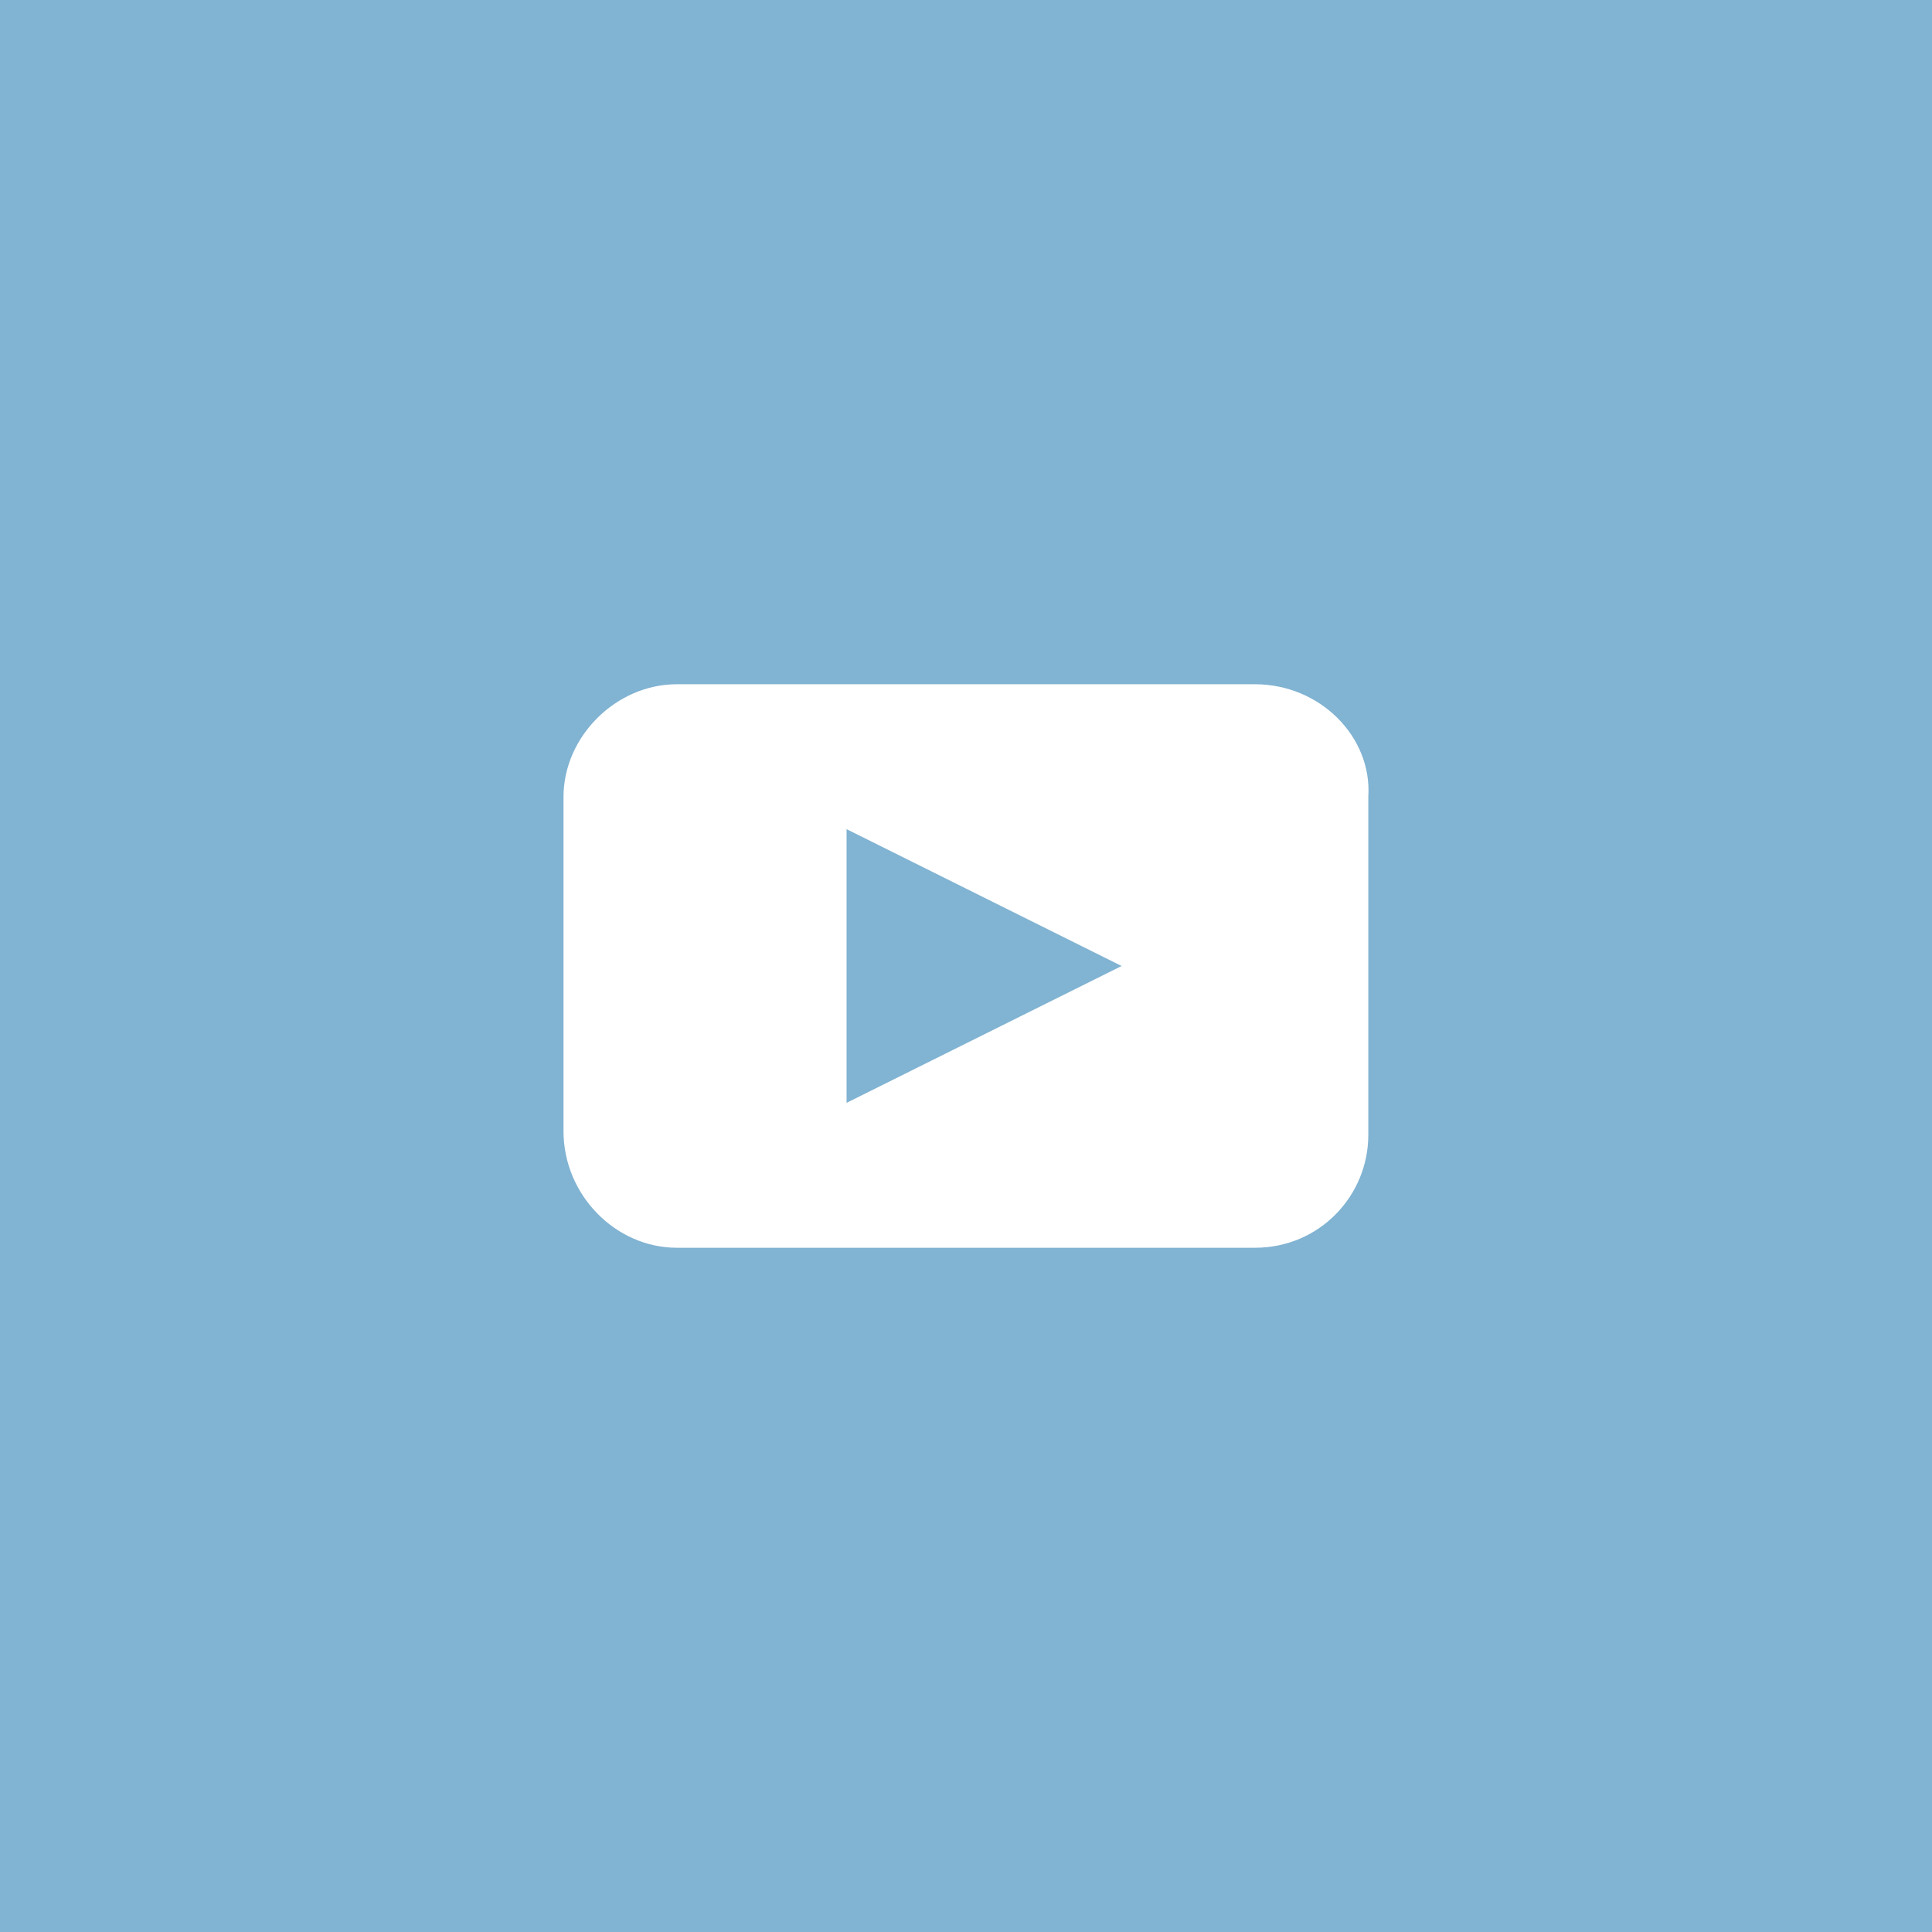
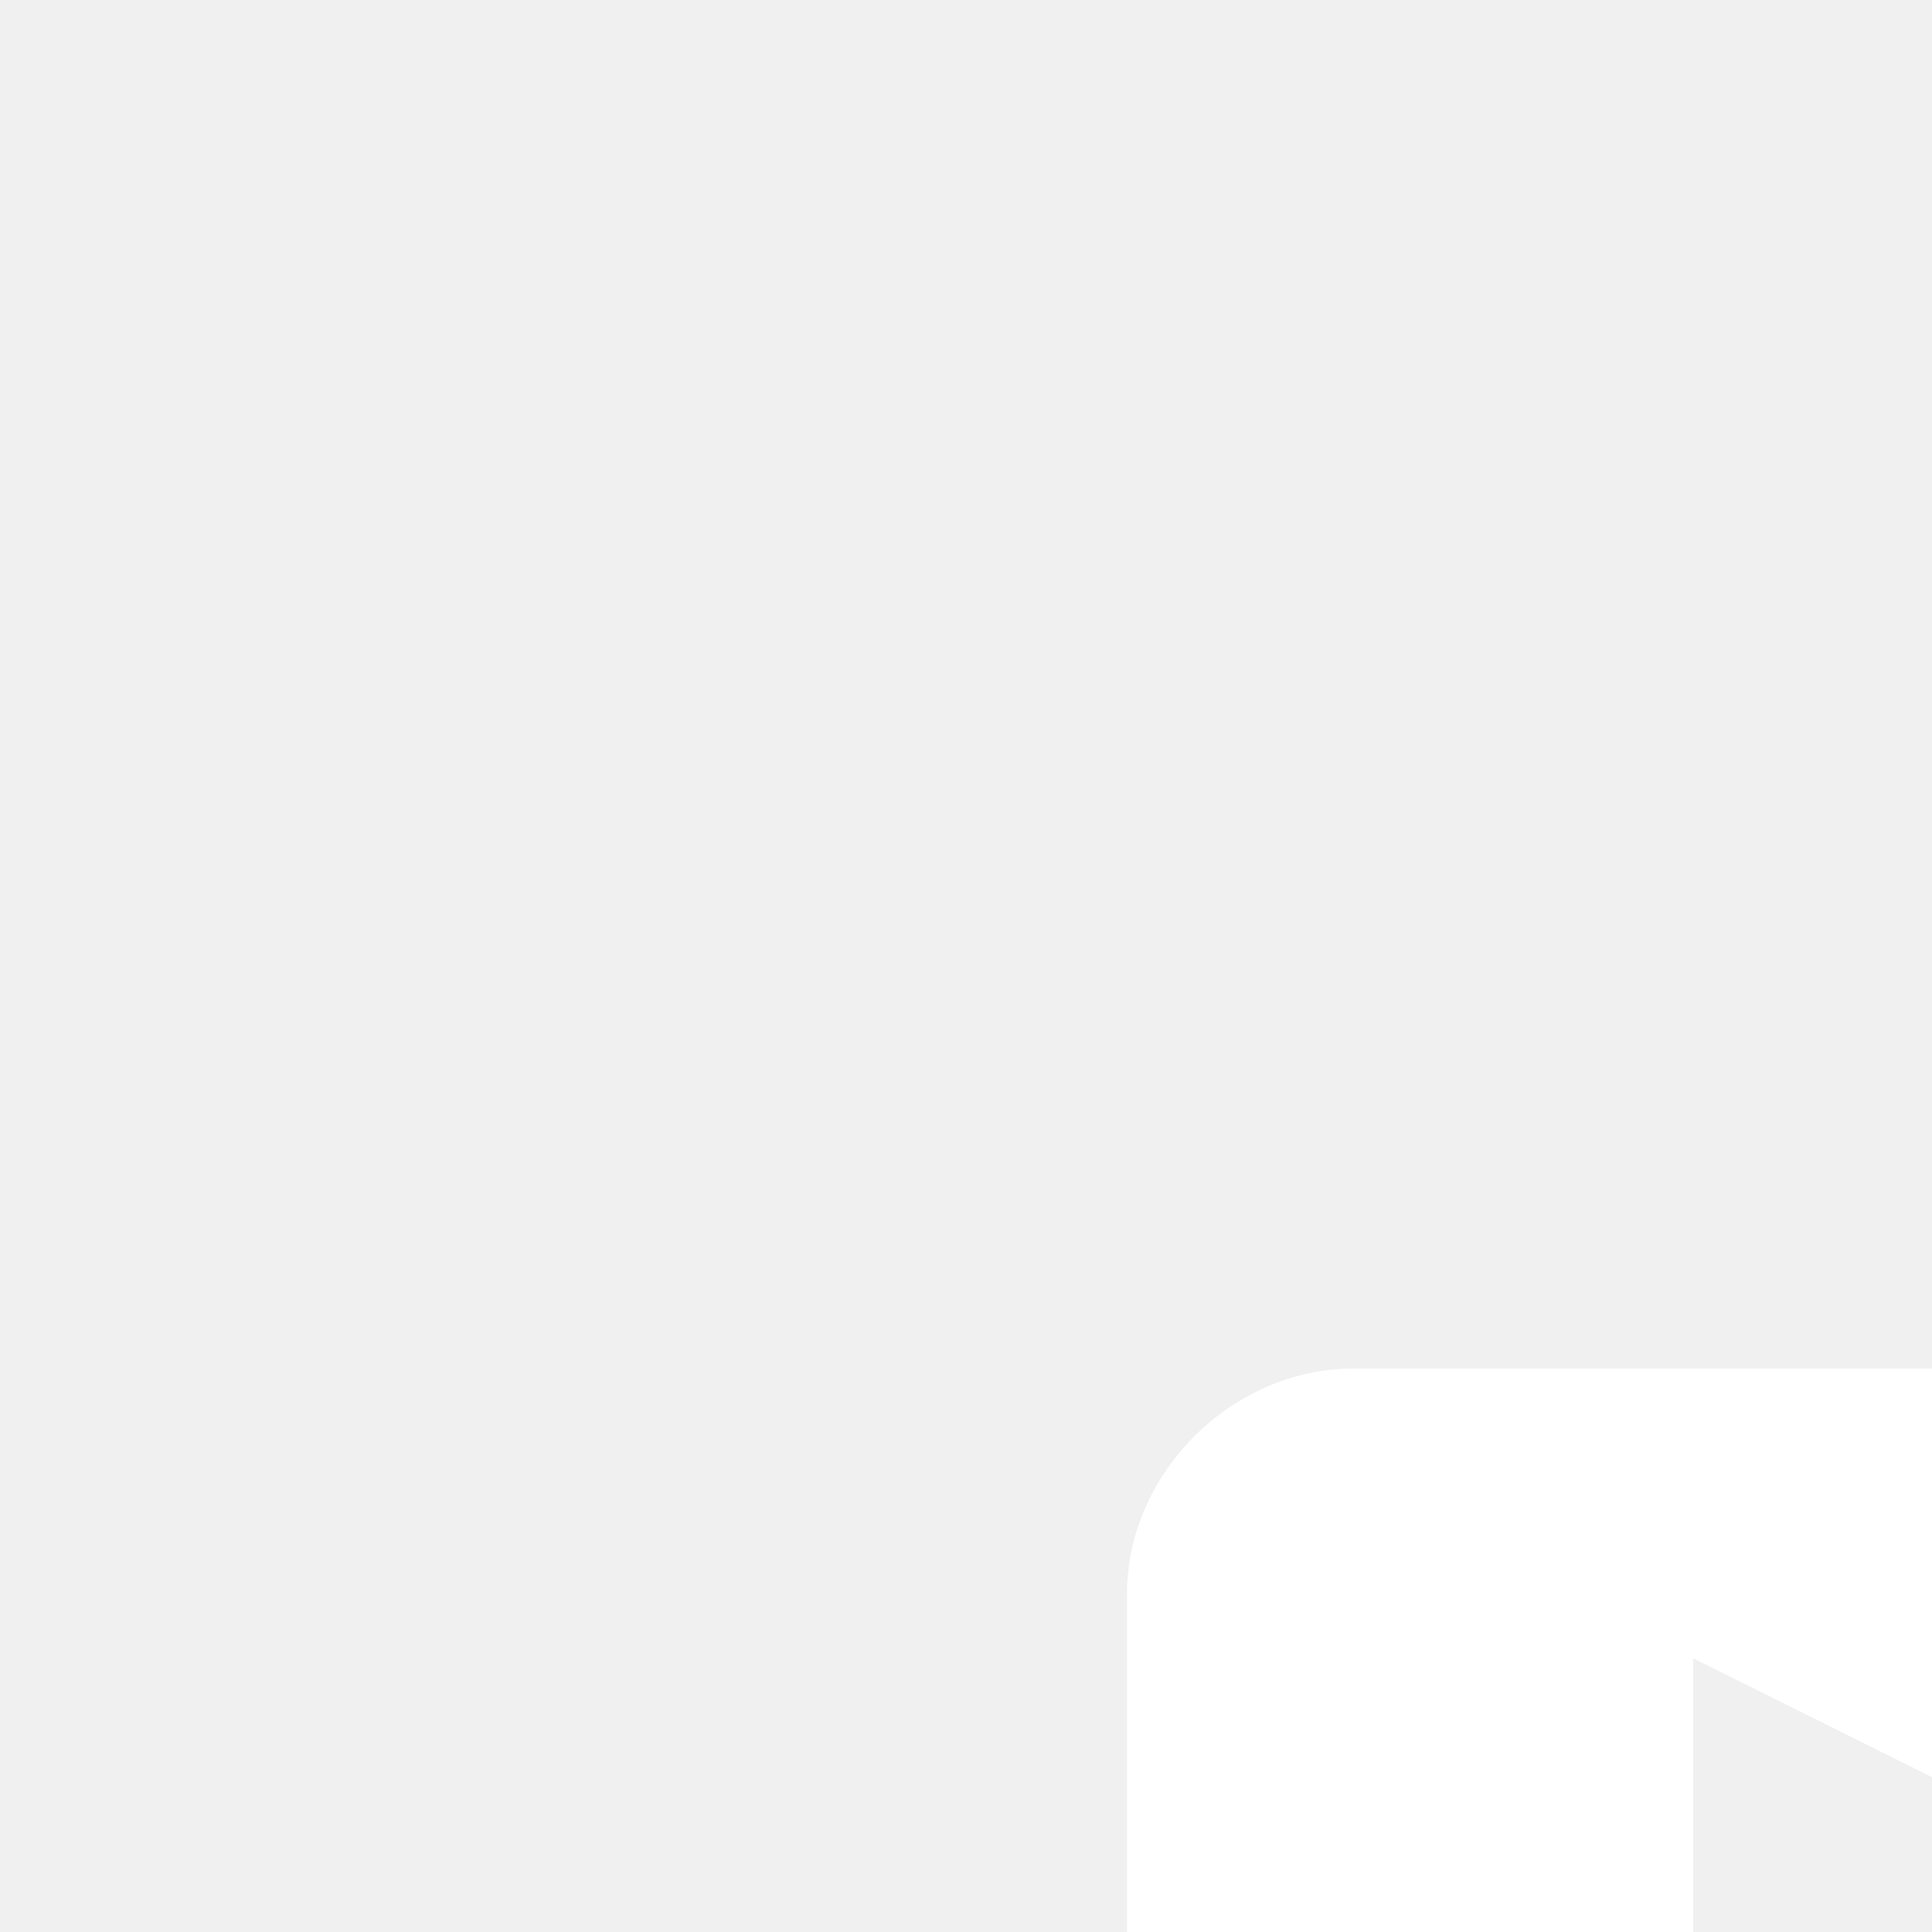
- <svg xmlns="http://www.w3.org/2000/svg" width="48" height="48" viewBox="0 0 48 48" fill="none">
-   <rect width="48" height="48" fill="#81B3D2" />
+ <svg xmlns="http://www.w3.org/2000/svg" width="24" height="24" viewBox="0 0 24 24" fill="none">
  <path d="M31.181 17H16.813C15.306 17 14 18.3 14 19.8V28.1C14 29.7 15.306 31 16.813 31H31.181C32.789 31 33.995 29.7 33.995 28.2V19.8C34.095 18.3 32.789 17 31.181 17ZM21.033 27.4V20.6L27.866 24L21.033 27.4Z" fill="white" />
</svg>
